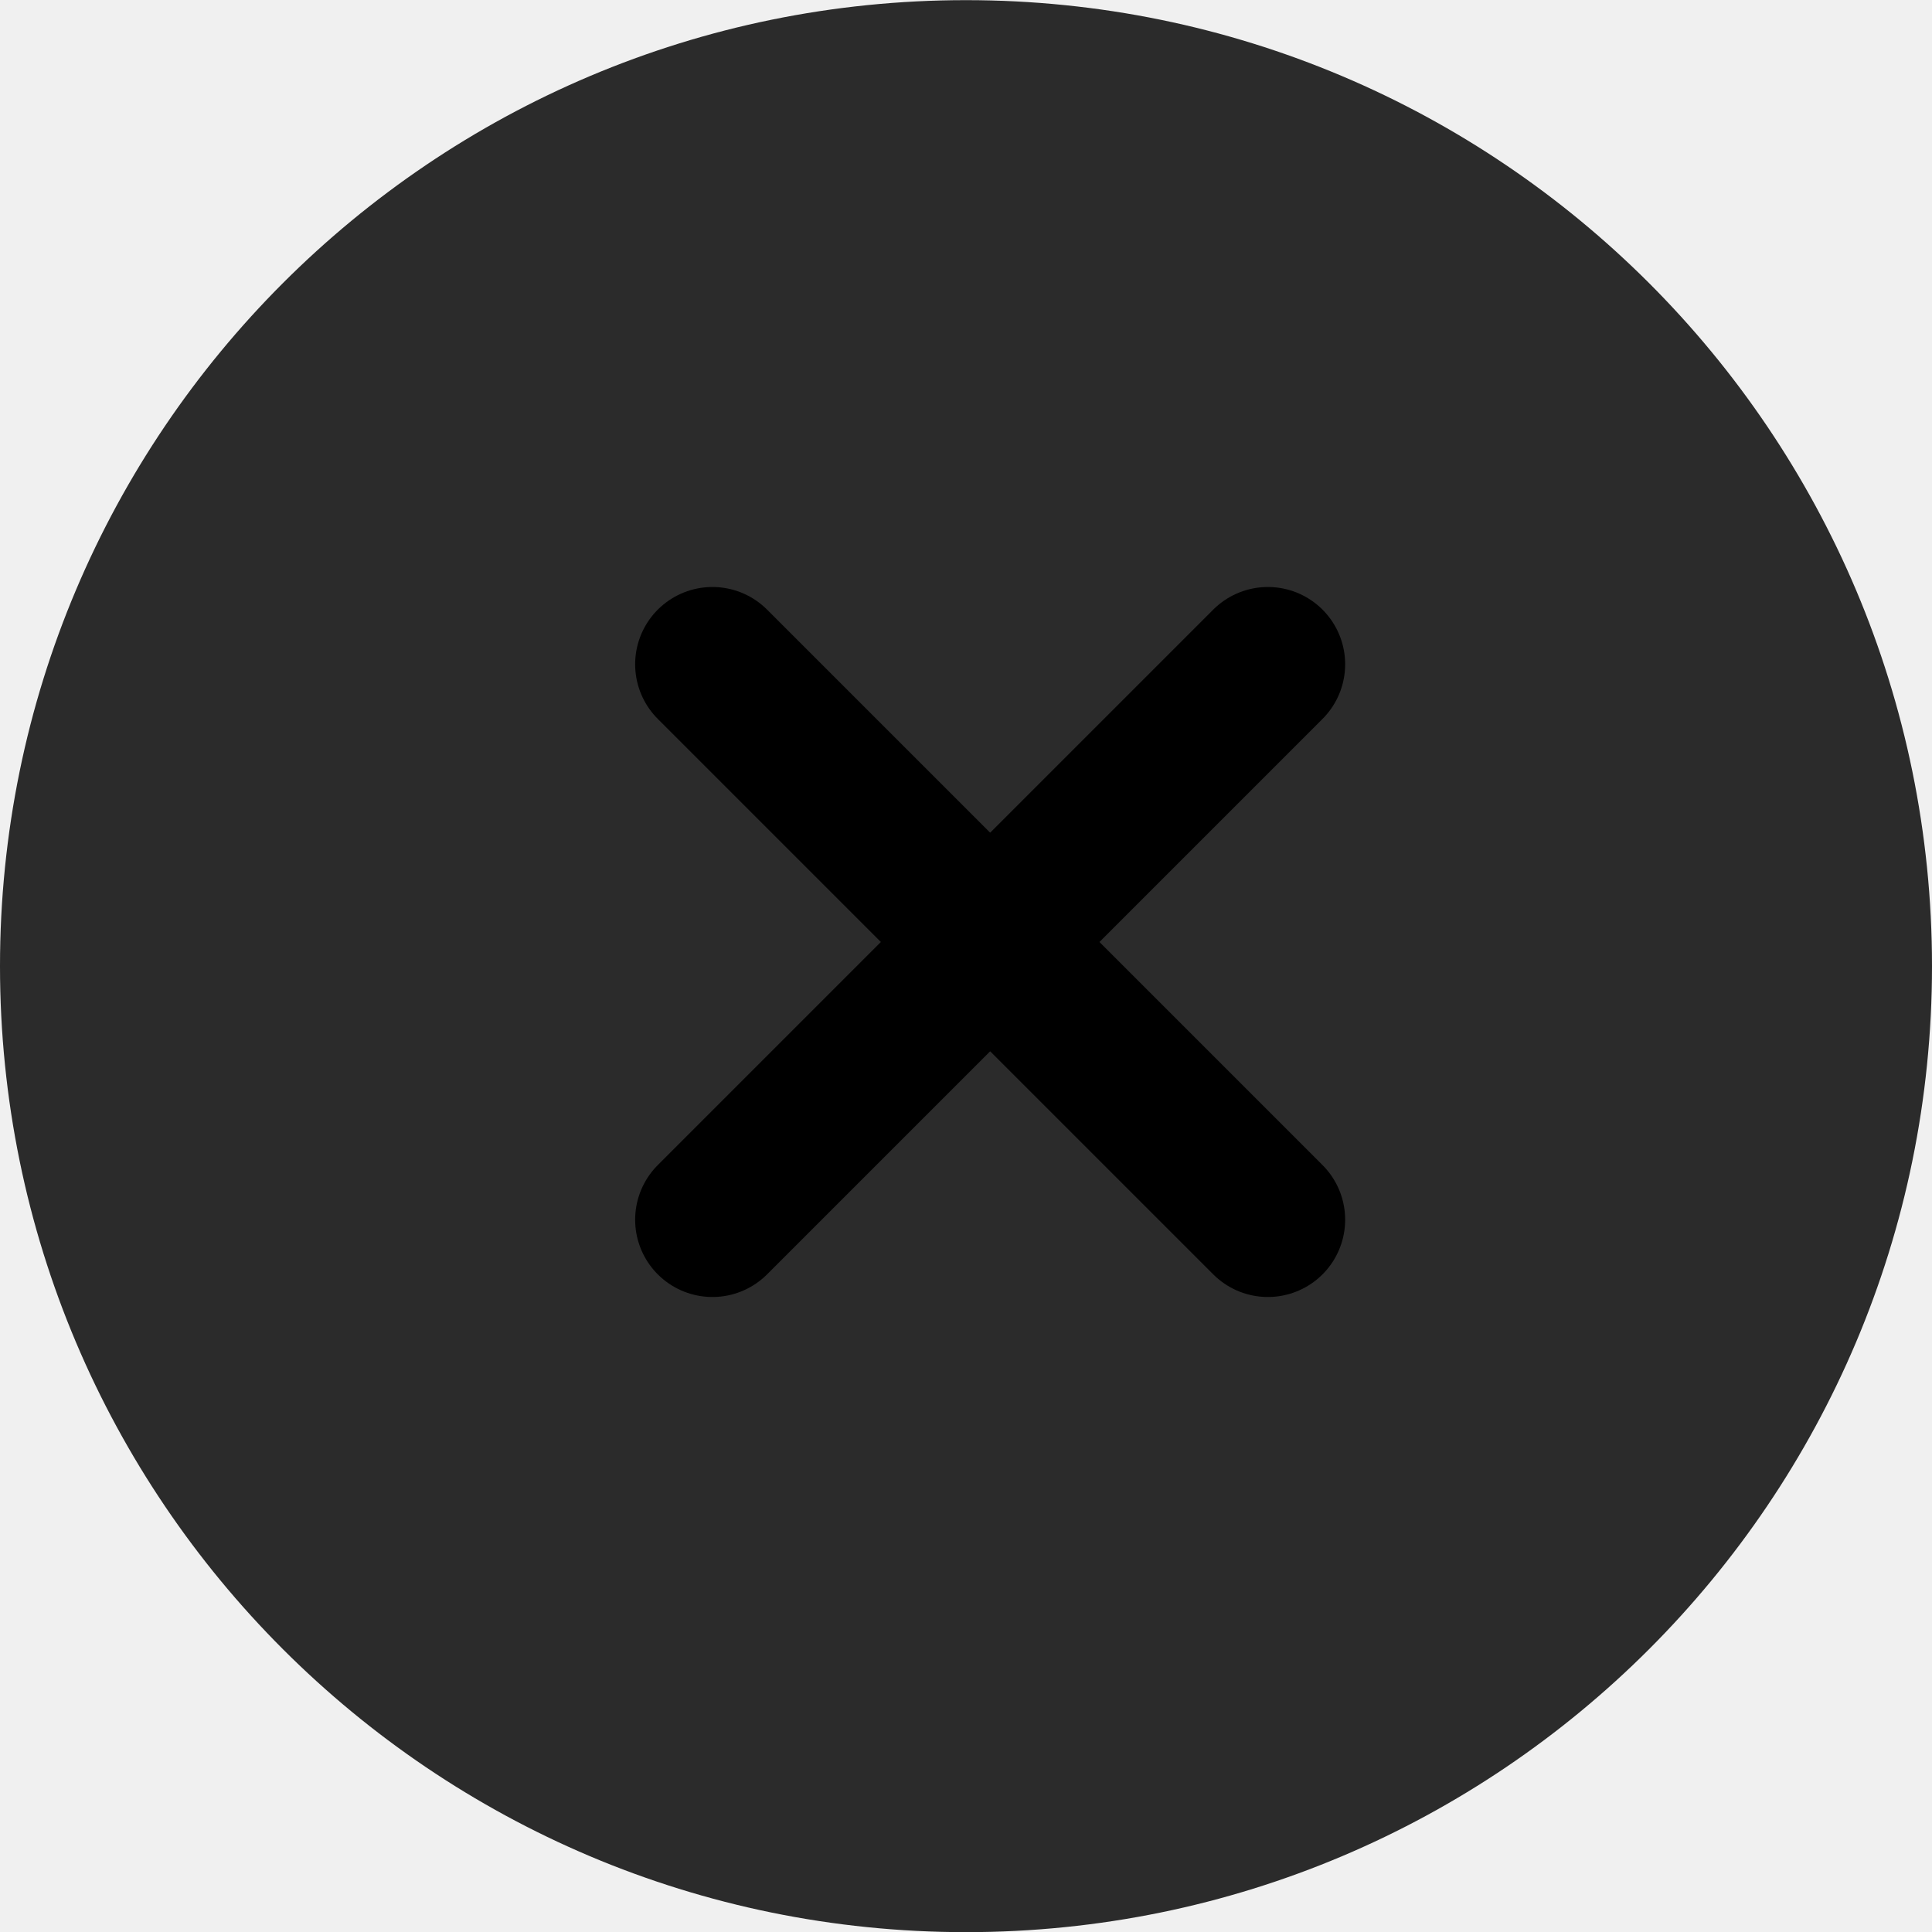
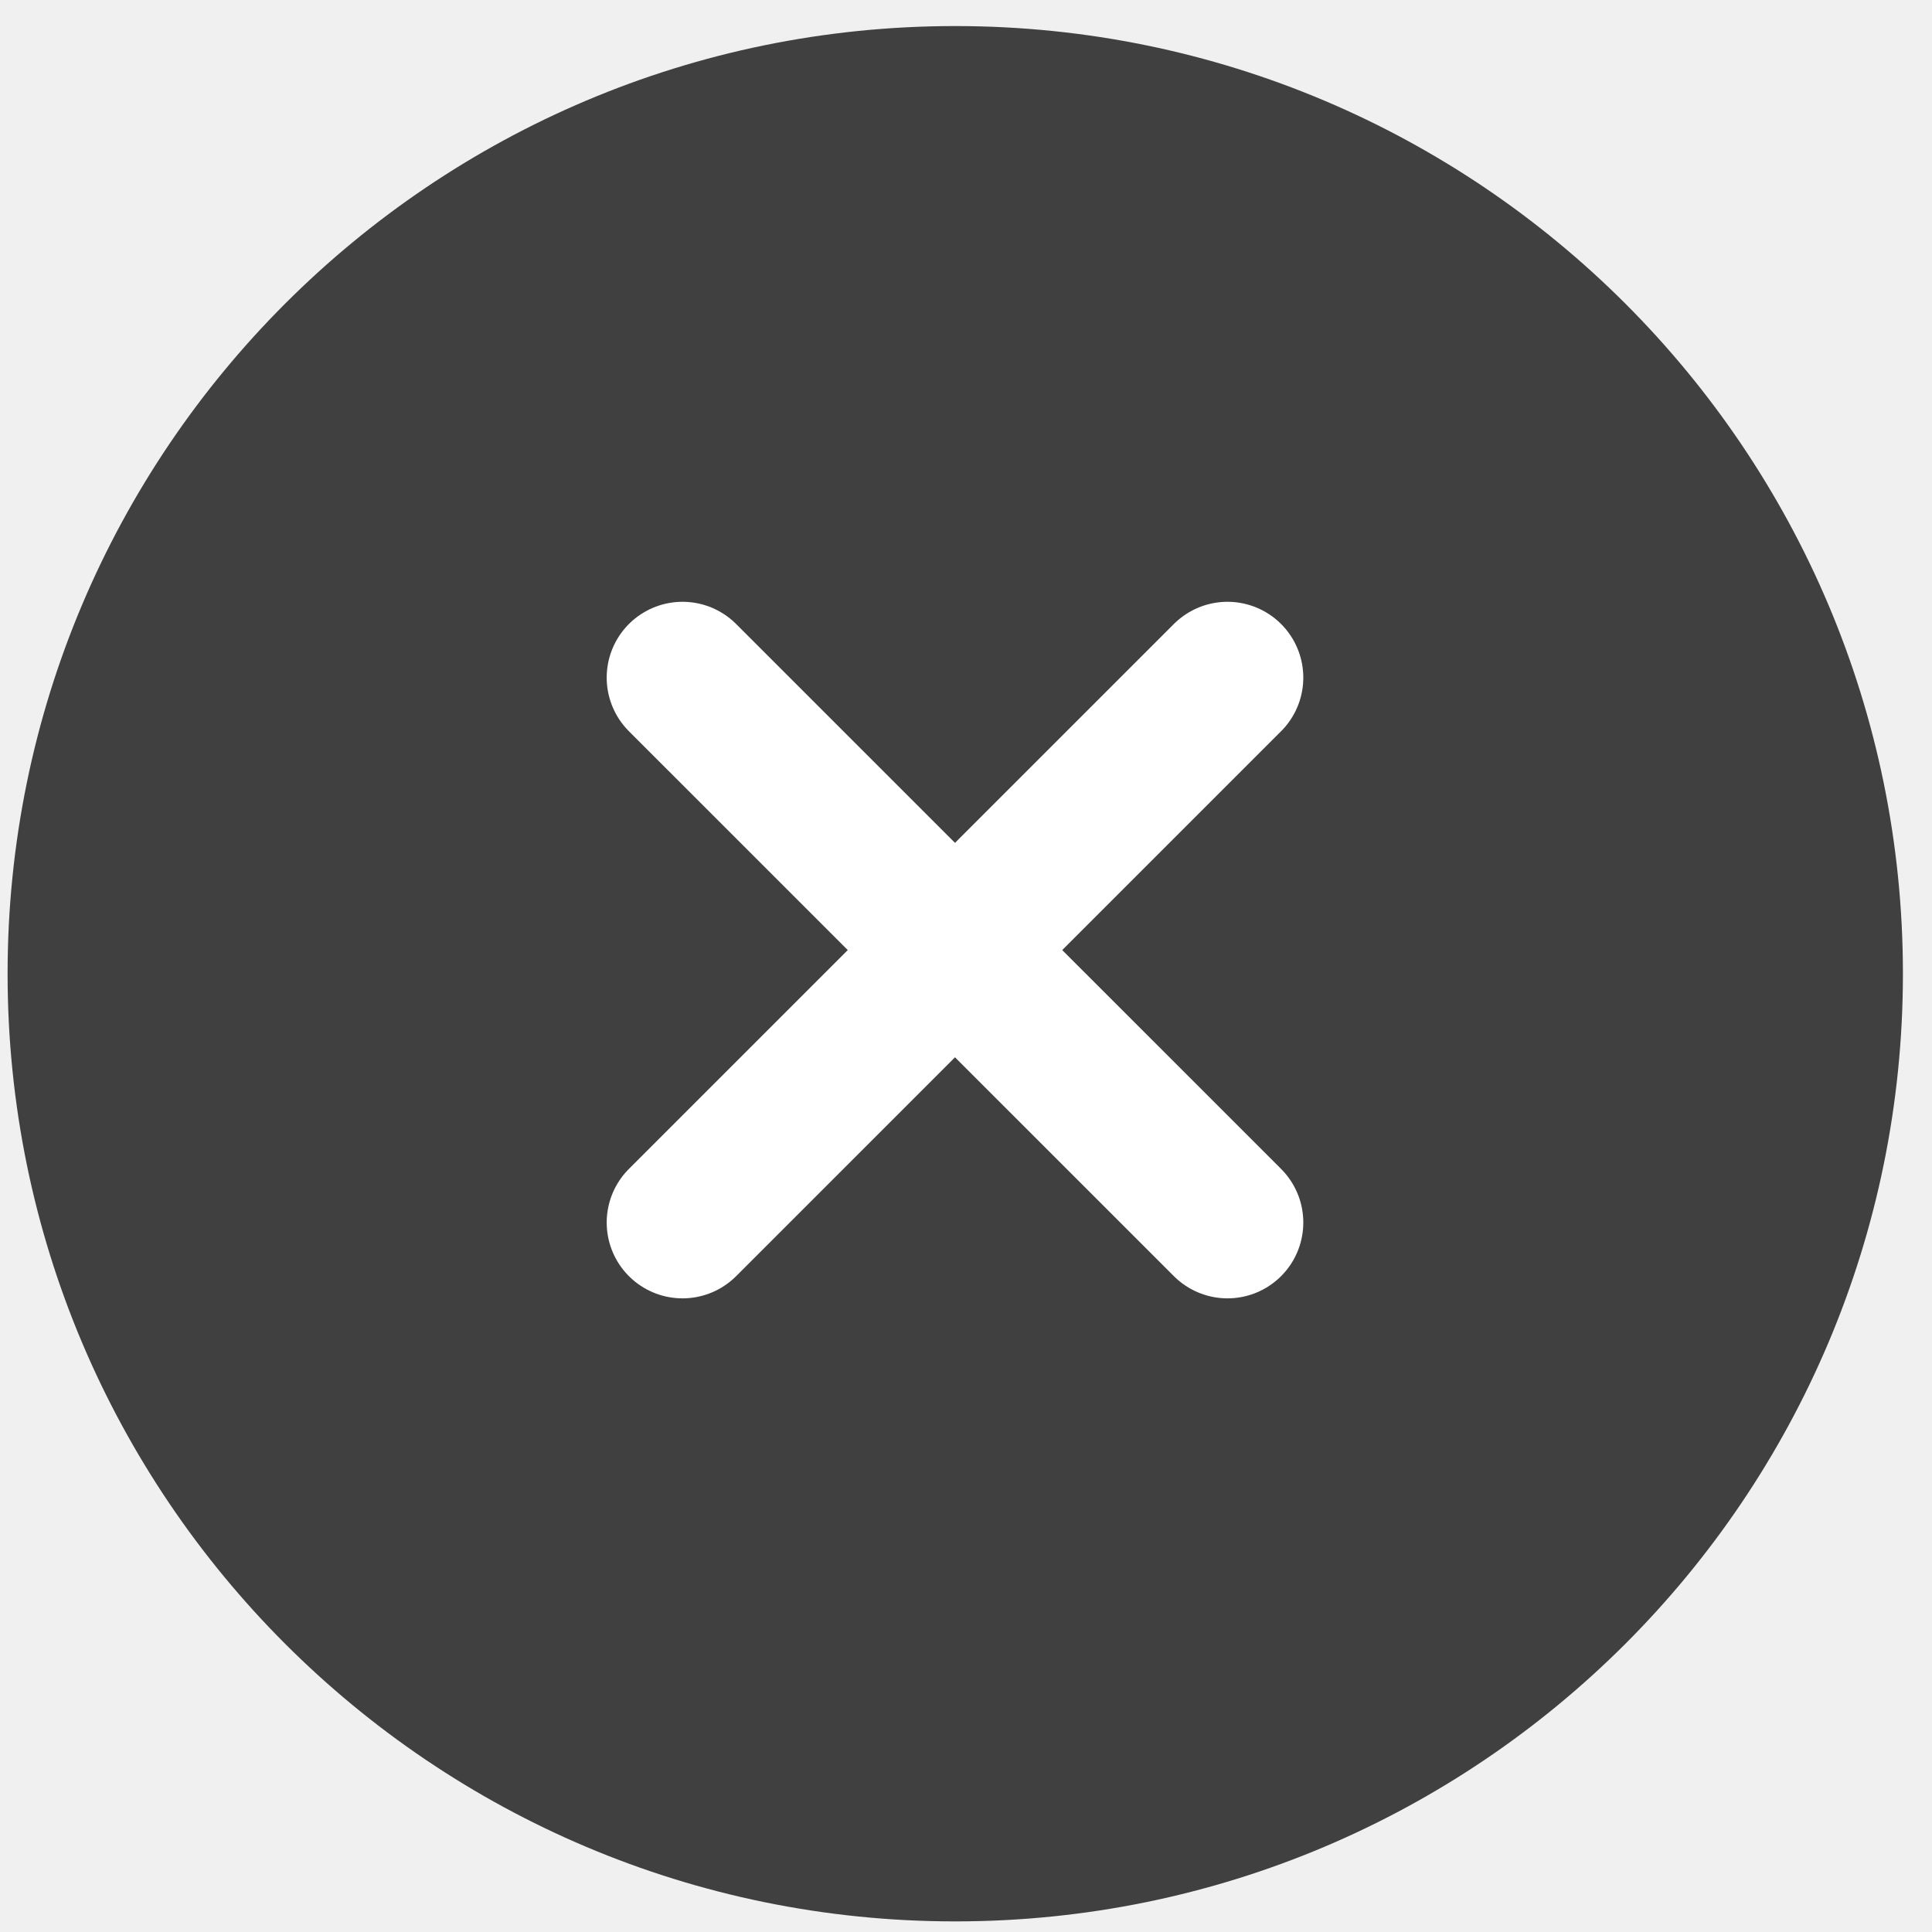
- <svg xmlns="http://www.w3.org/2000/svg" width="40" height="40" viewBox="0 0 40 40" fill="none">
-   <g id="Group 2043682620">
-     <circle id="Ellipse 2275" cx="20" cy="20.003" r="20" fill="#2B2B2B" />
-     <g id="Group 2043682448">
-       <path id="Line 26" d="M14.75 13.753L26.25 25.253" stroke="black" stroke-width="3.2" stroke-linecap="round" />
-       <path id="Line 27" d="M14.75 25.253L26.25 13.753" stroke="black" stroke-width="3.2" stroke-linecap="round" />
-     </g>
-   </g>
+ <svg xmlns="http://www.w3.org/2000/svg" width="41" height="41" viewBox="0 0 41 41" fill="none">
+   <circle opacity="0.89" cx="20.272" cy="20.664" r="20.111" fill="#2B2B2B" />
+   <path d="M14.484 14.38L26.049 25.944" stroke="white" stroke-width="3.218" stroke-linecap="round" />
+   <path d="M14.484 25.944L26.049 14.38" stroke="white" stroke-width="3.218" stroke-linecap="round" />
</svg>
